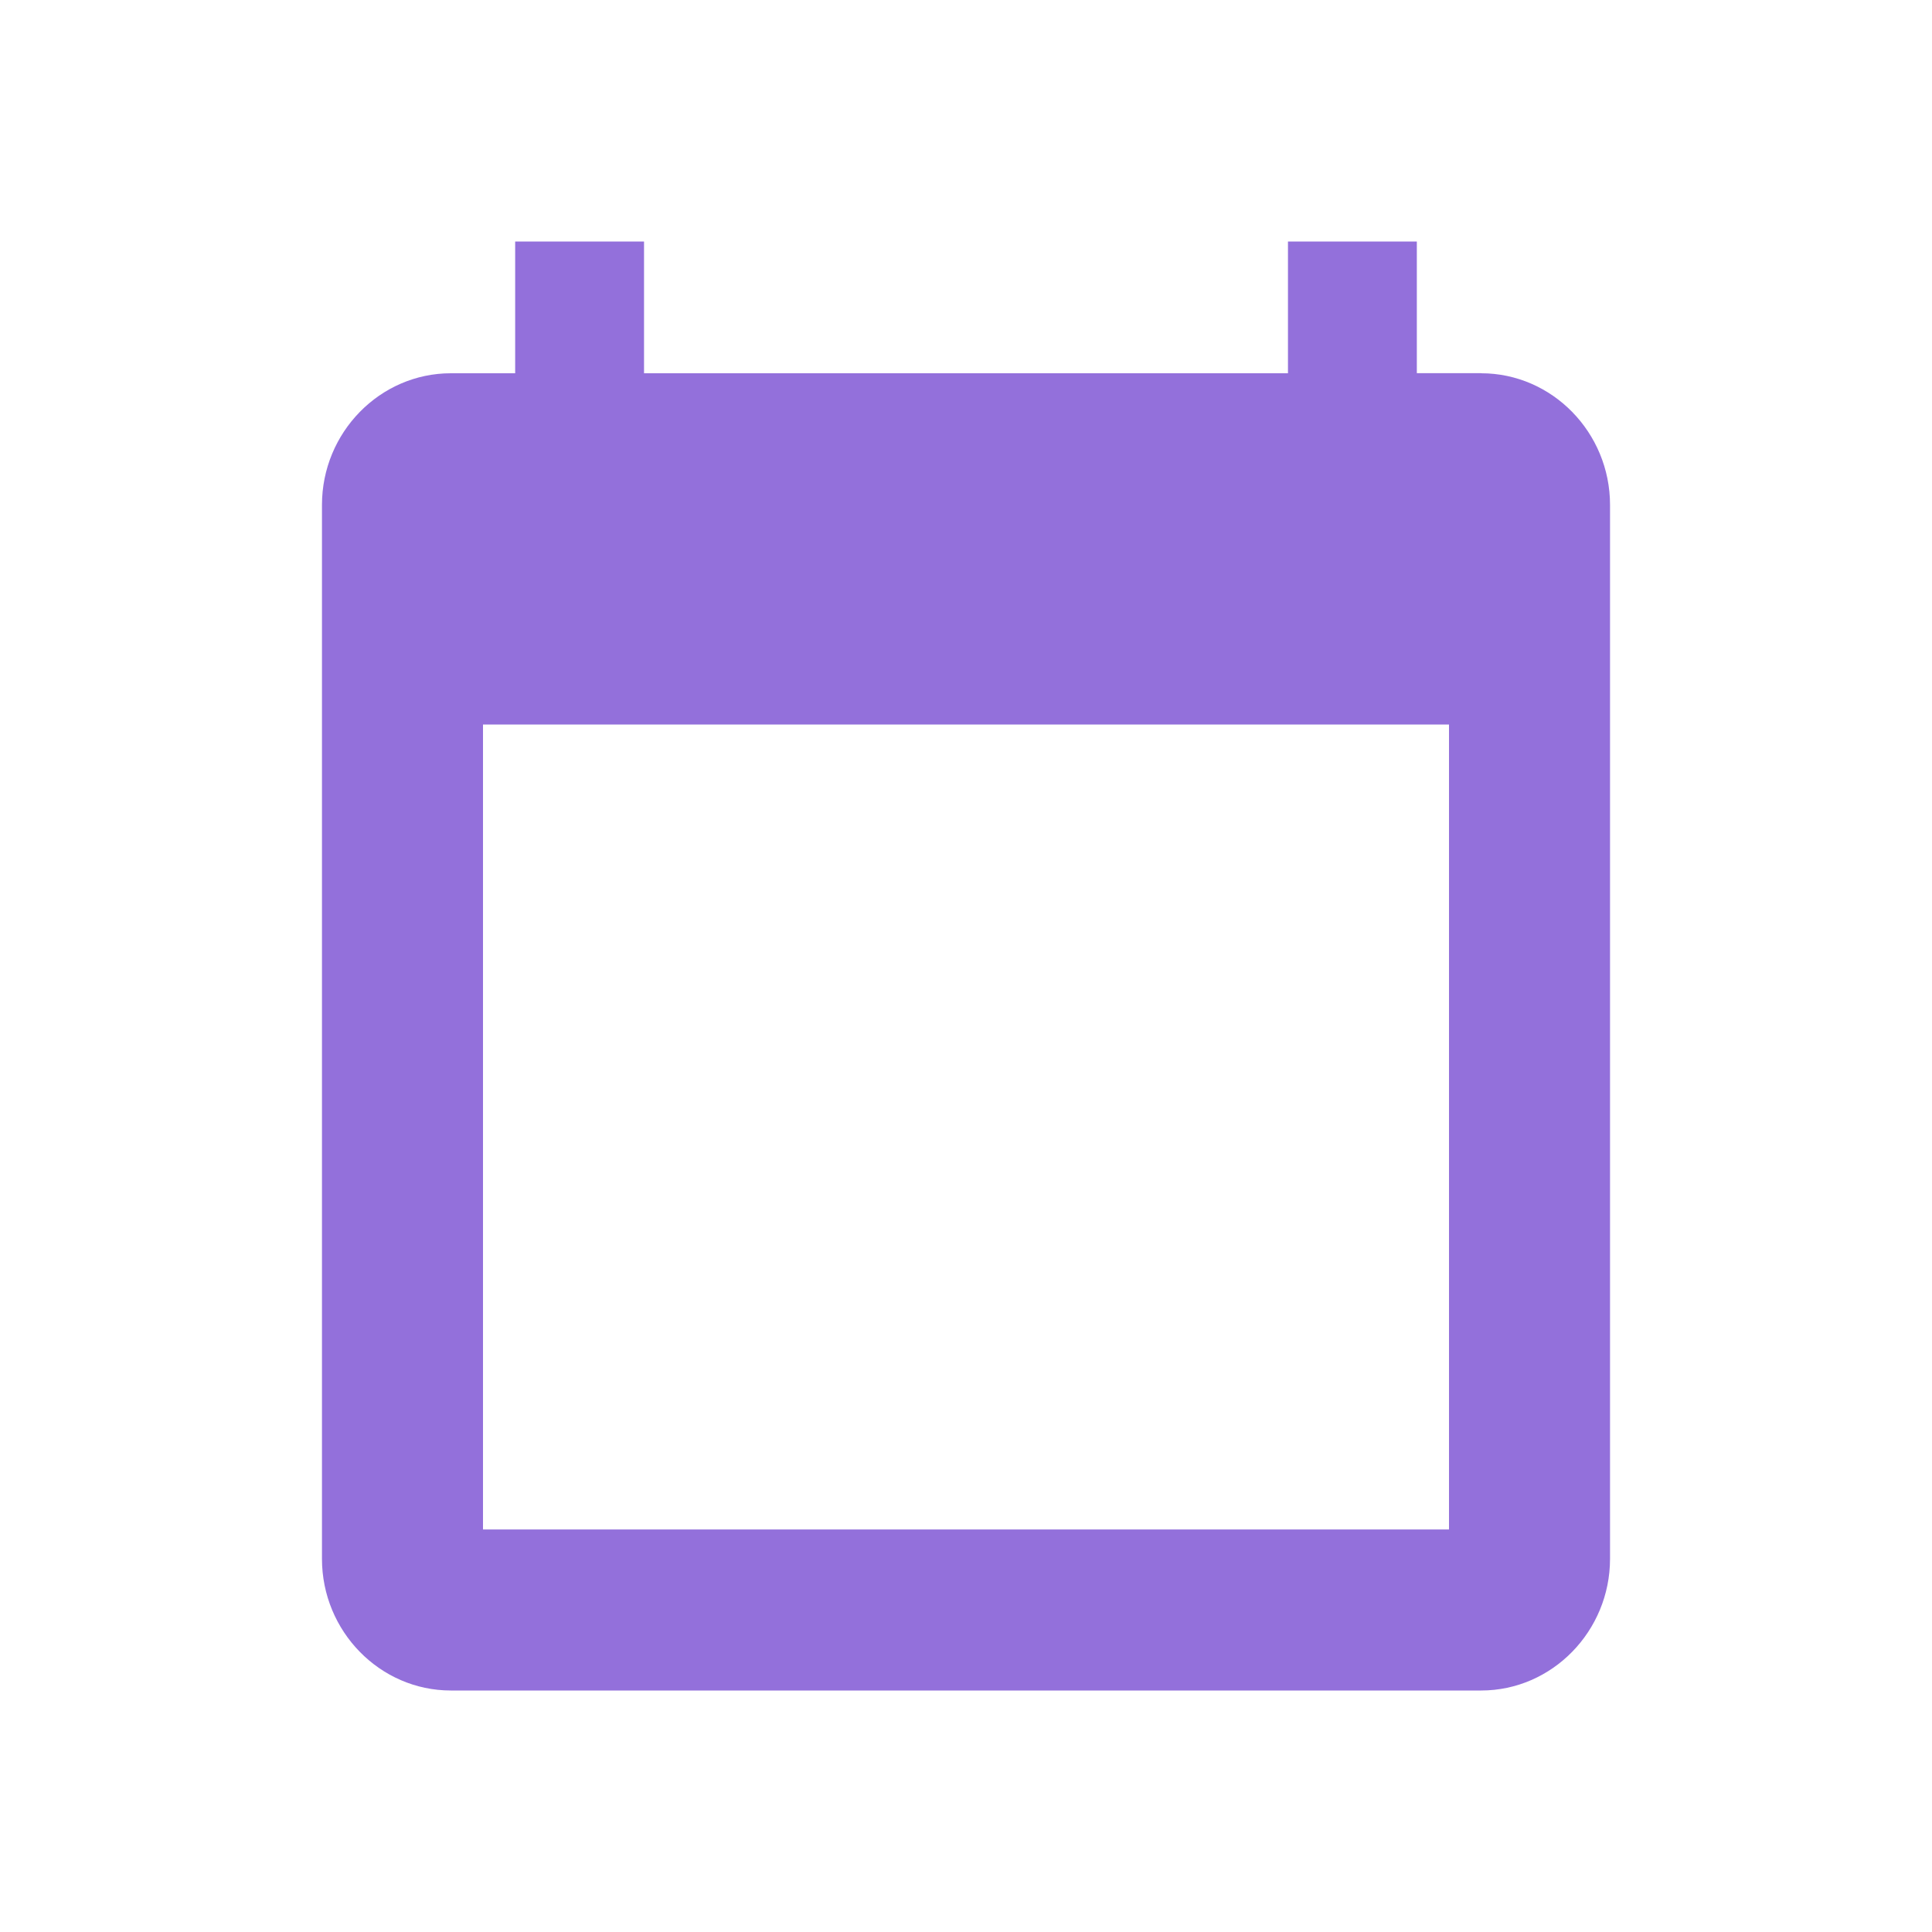
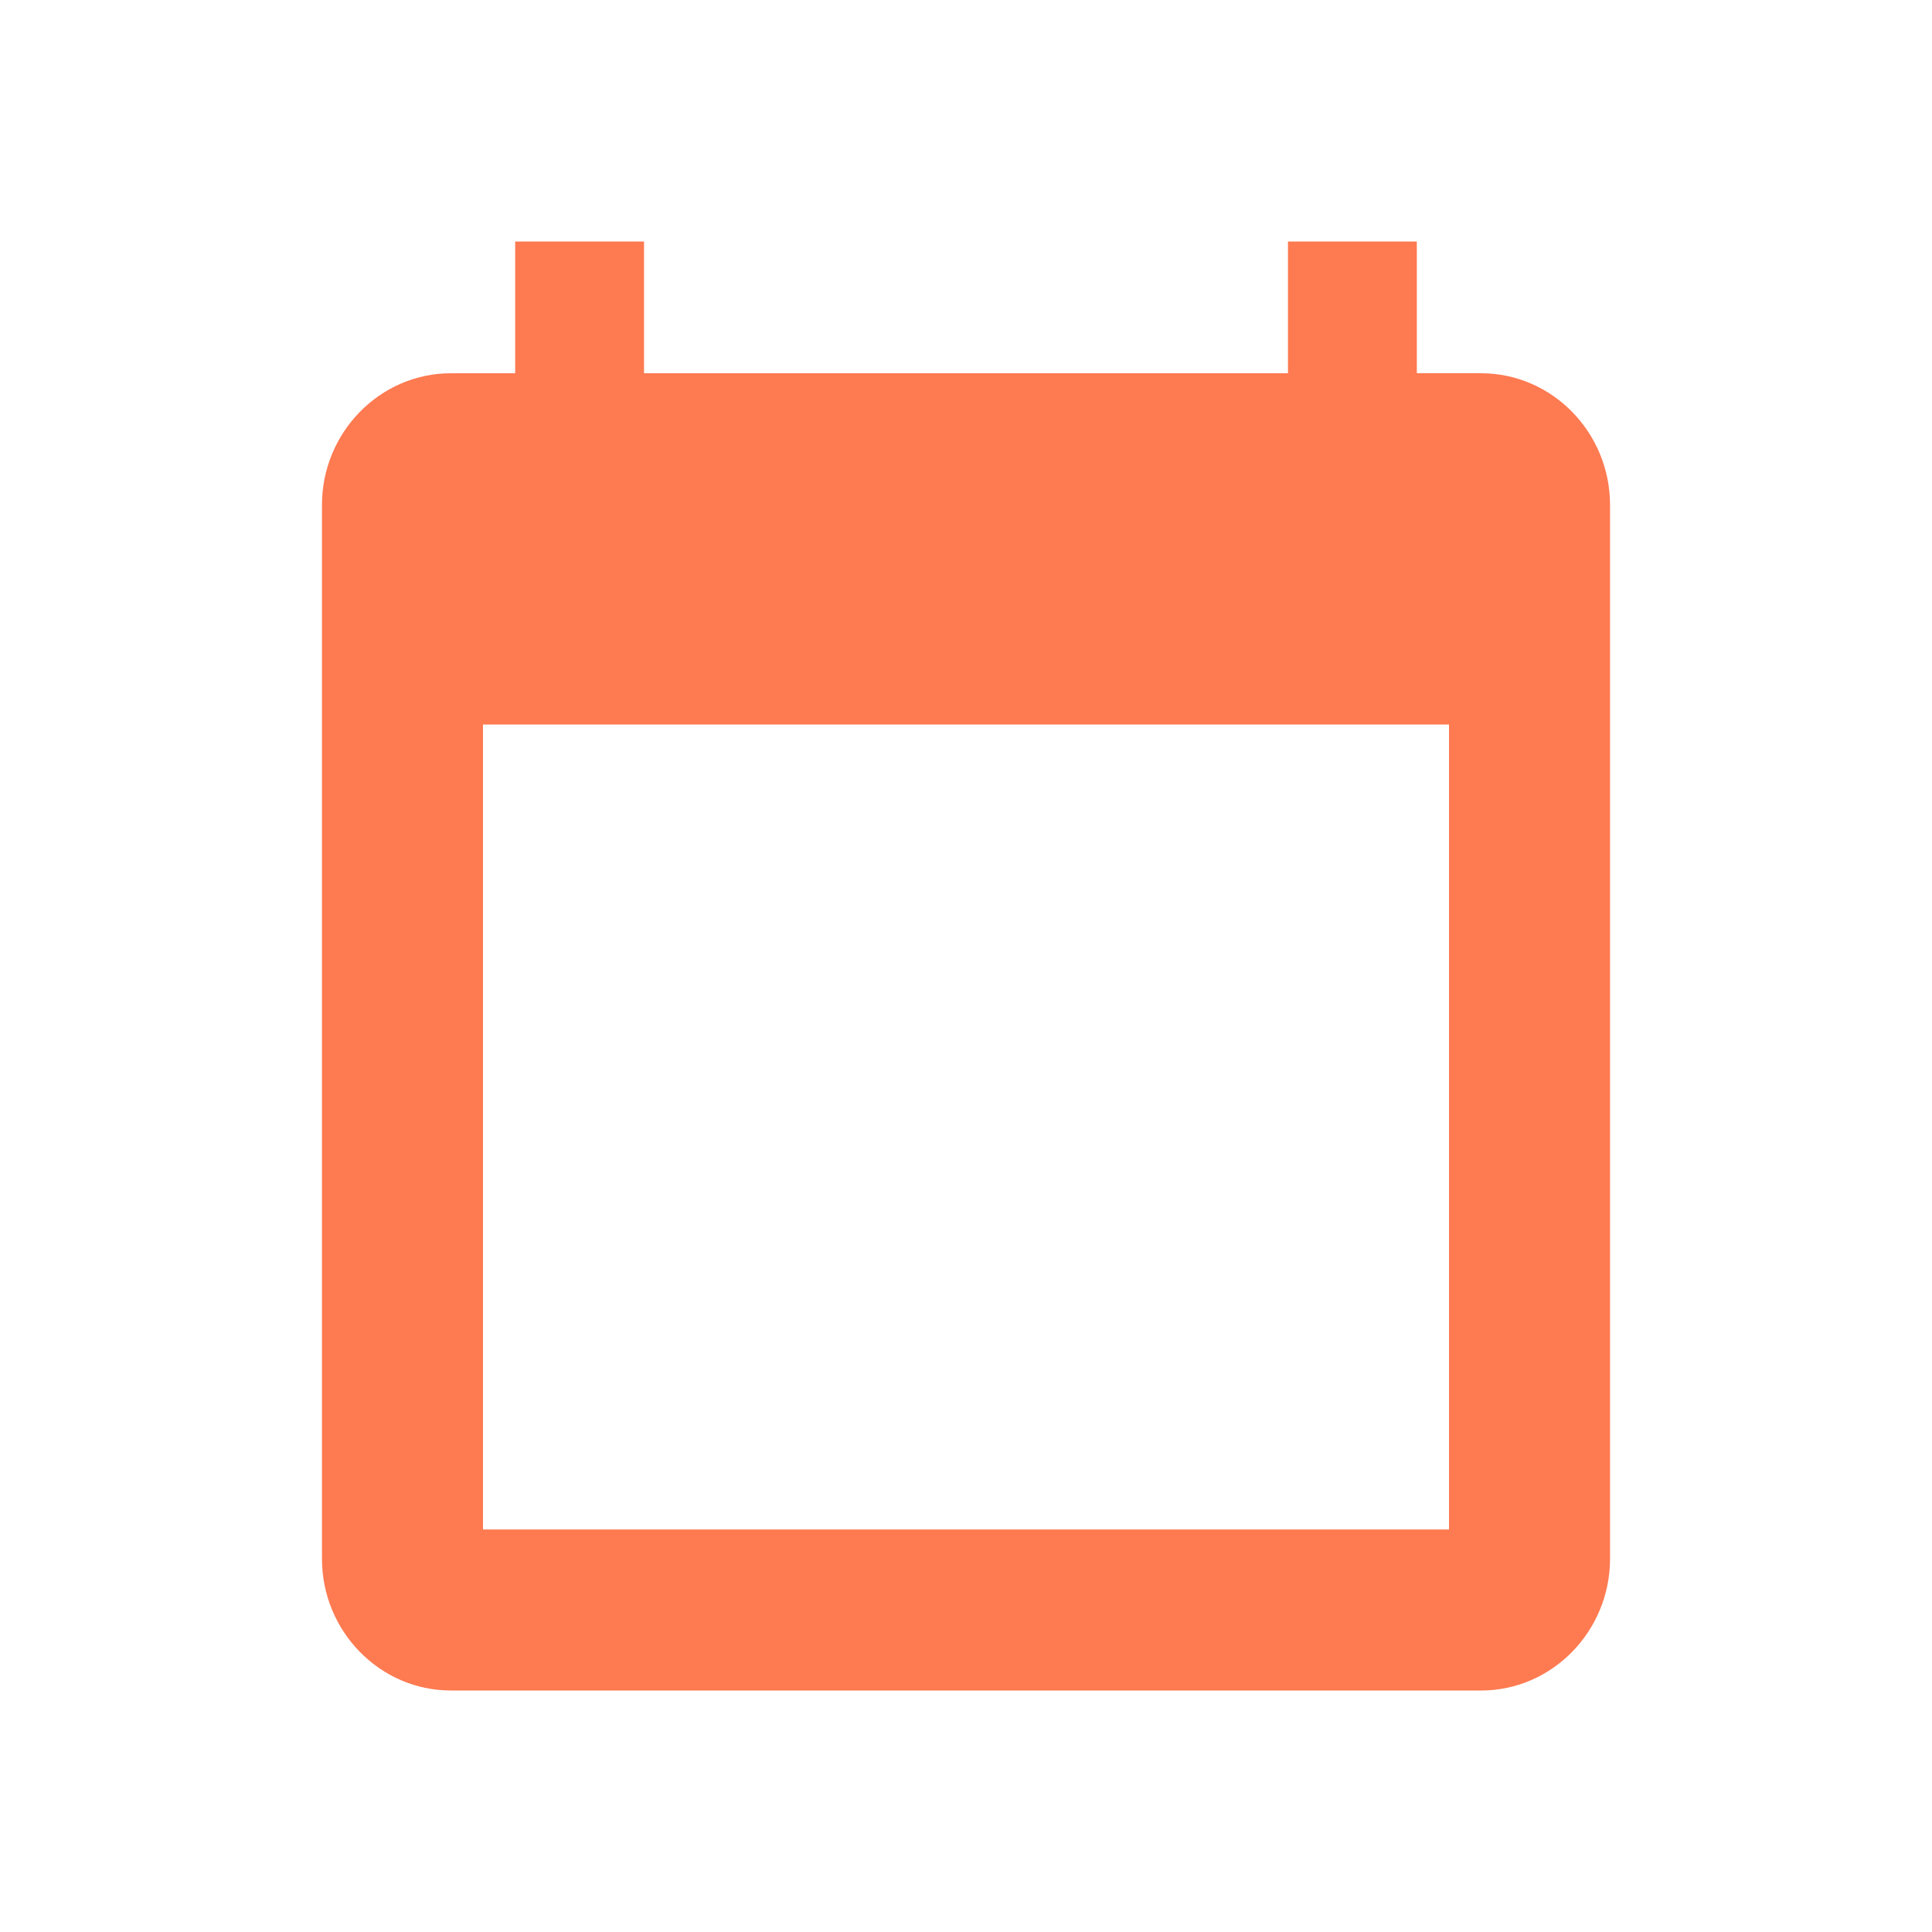
<svg xmlns="http://www.w3.org/2000/svg" width="20" height="20" viewBox="0 0 20 20">
  <g fill="none" fill-rule="evenodd">
    <path d="M0 0h20v19.174H0z" />
-     <path fill="mediumpurple" d="M5 15.833h10V7.5H5v8.333zm10.333-11.97h-.666V2.5h-1.334v1.364H6.667V2.5H5.333v1.364h-.666c-.734 0-1.334.613-1.334 1.363v10.91c0 .75.6 1.363 1.334 1.363h10.666c.734 0 1.334-.614 1.334-1.364V5.227c0-.75-.6-1.363-1.334-1.363z" />
+     <path fill="#FE7A51" d="M5 15.833h10V7.5H5v8.333zm10.333-11.97h-.666V2.5h-1.334v1.364H6.667V2.5H5.333v1.364h-.666c-.734 0-1.334.613-1.334 1.363v10.91c0 .75.6 1.363 1.334 1.363h10.666c.734 0 1.334-.614 1.334-1.364V5.227c0-.75-.6-1.363-1.334-1.363z" />
  </g>
</svg>
